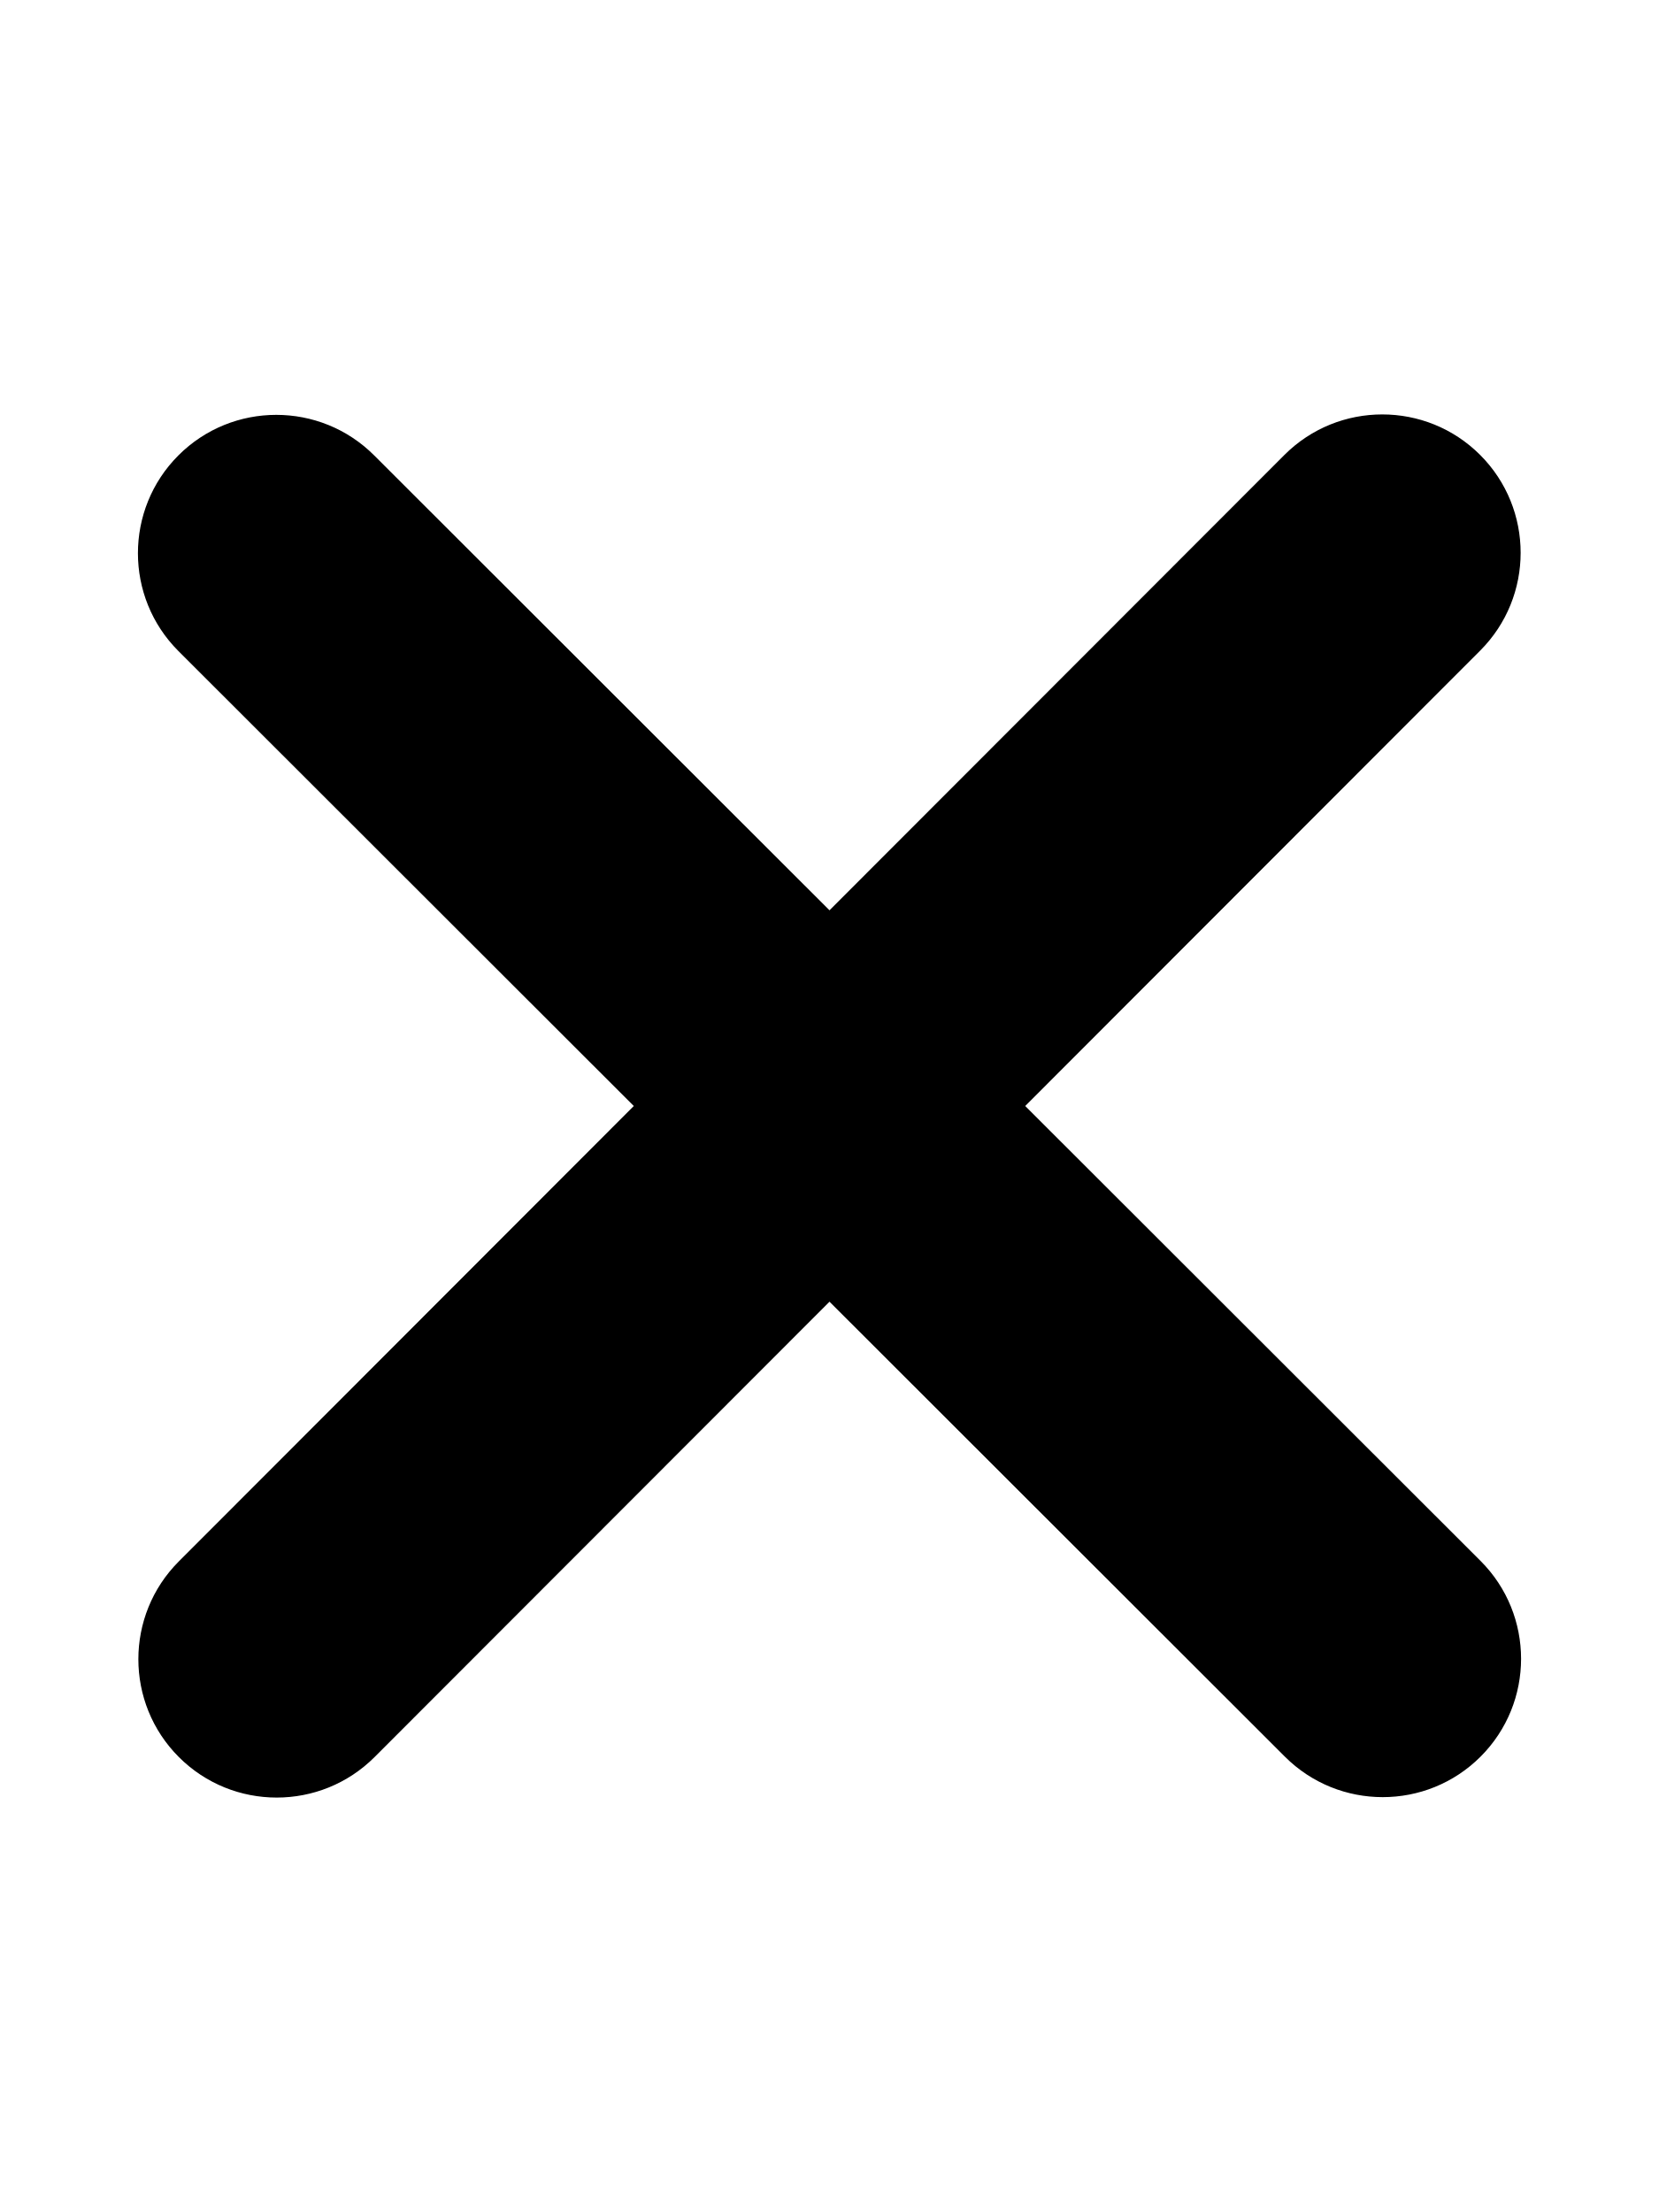
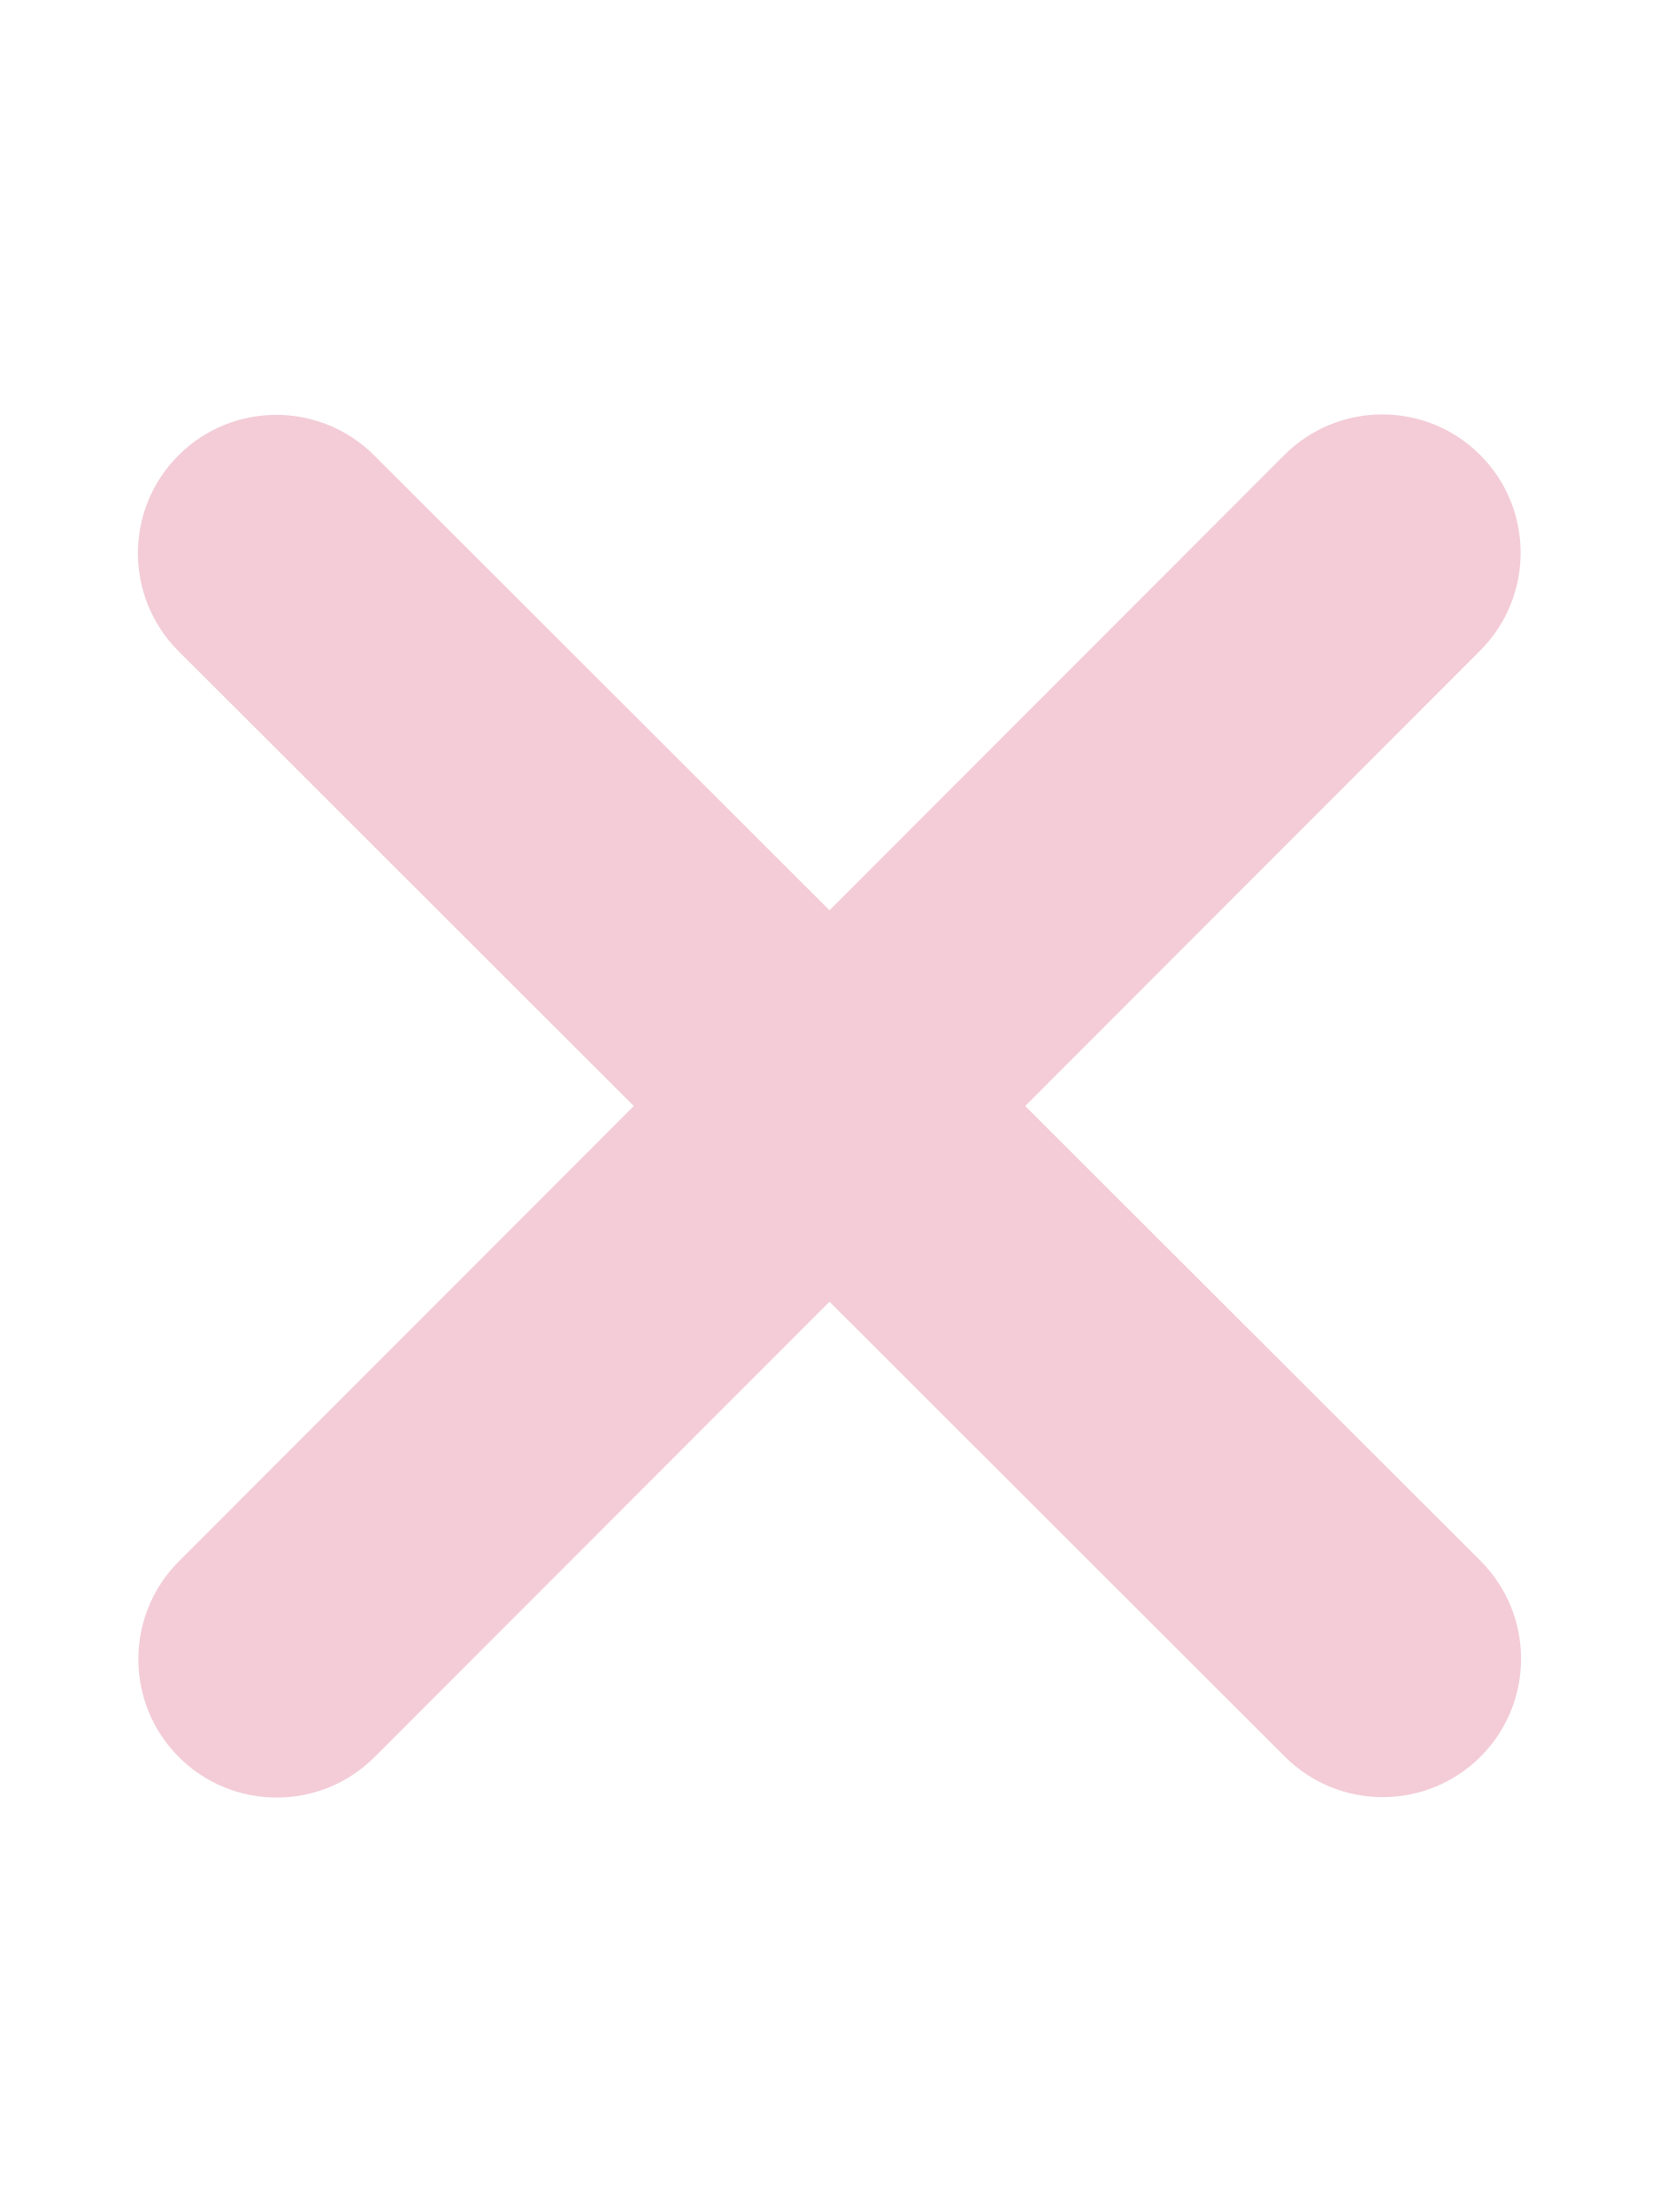
<svg xmlns="http://www.w3.org/2000/svg" height="16" width="12" viewBox="0 0 384 512">
-   <path d="M342.6 150.6c12.5-12.5 12.5-32.8 0-45.3s-32.8-12.5-45.3 0L192 210.7 86.6 105.4c-12.5-12.5-32.8-12.5-45.3 0s-12.5 32.8 0 45.3L146.7 256 41.4 361.4c-12.5 12.5-12.5 32.8 0 45.3s32.8 12.5 45.3 0L192 301.3 297.4 406.6c12.5 12.5 32.8 12.5 45.3 0s12.5-32.8 0-45.3L237.3 256 342.6 150.6z" />
+   <path fill="#f3ccd7" d="M342.6 150.6c12.5-12.5 12.5-32.8 0-45.3s-32.8-12.5-45.3 0L192 210.7 86.6 105.4c-12.5-12.5-32.8-12.5-45.3 0s-12.5 32.8 0 45.3L146.7 256 41.4 361.4c-12.5 12.5-12.5 32.8 0 45.3s32.8 12.5 45.3 0L192 301.3 297.4 406.6c12.5 12.5 32.8 12.5 45.3 0s12.5-32.8 0-45.3L237.3 256 342.6 150.6z" />
</svg>
